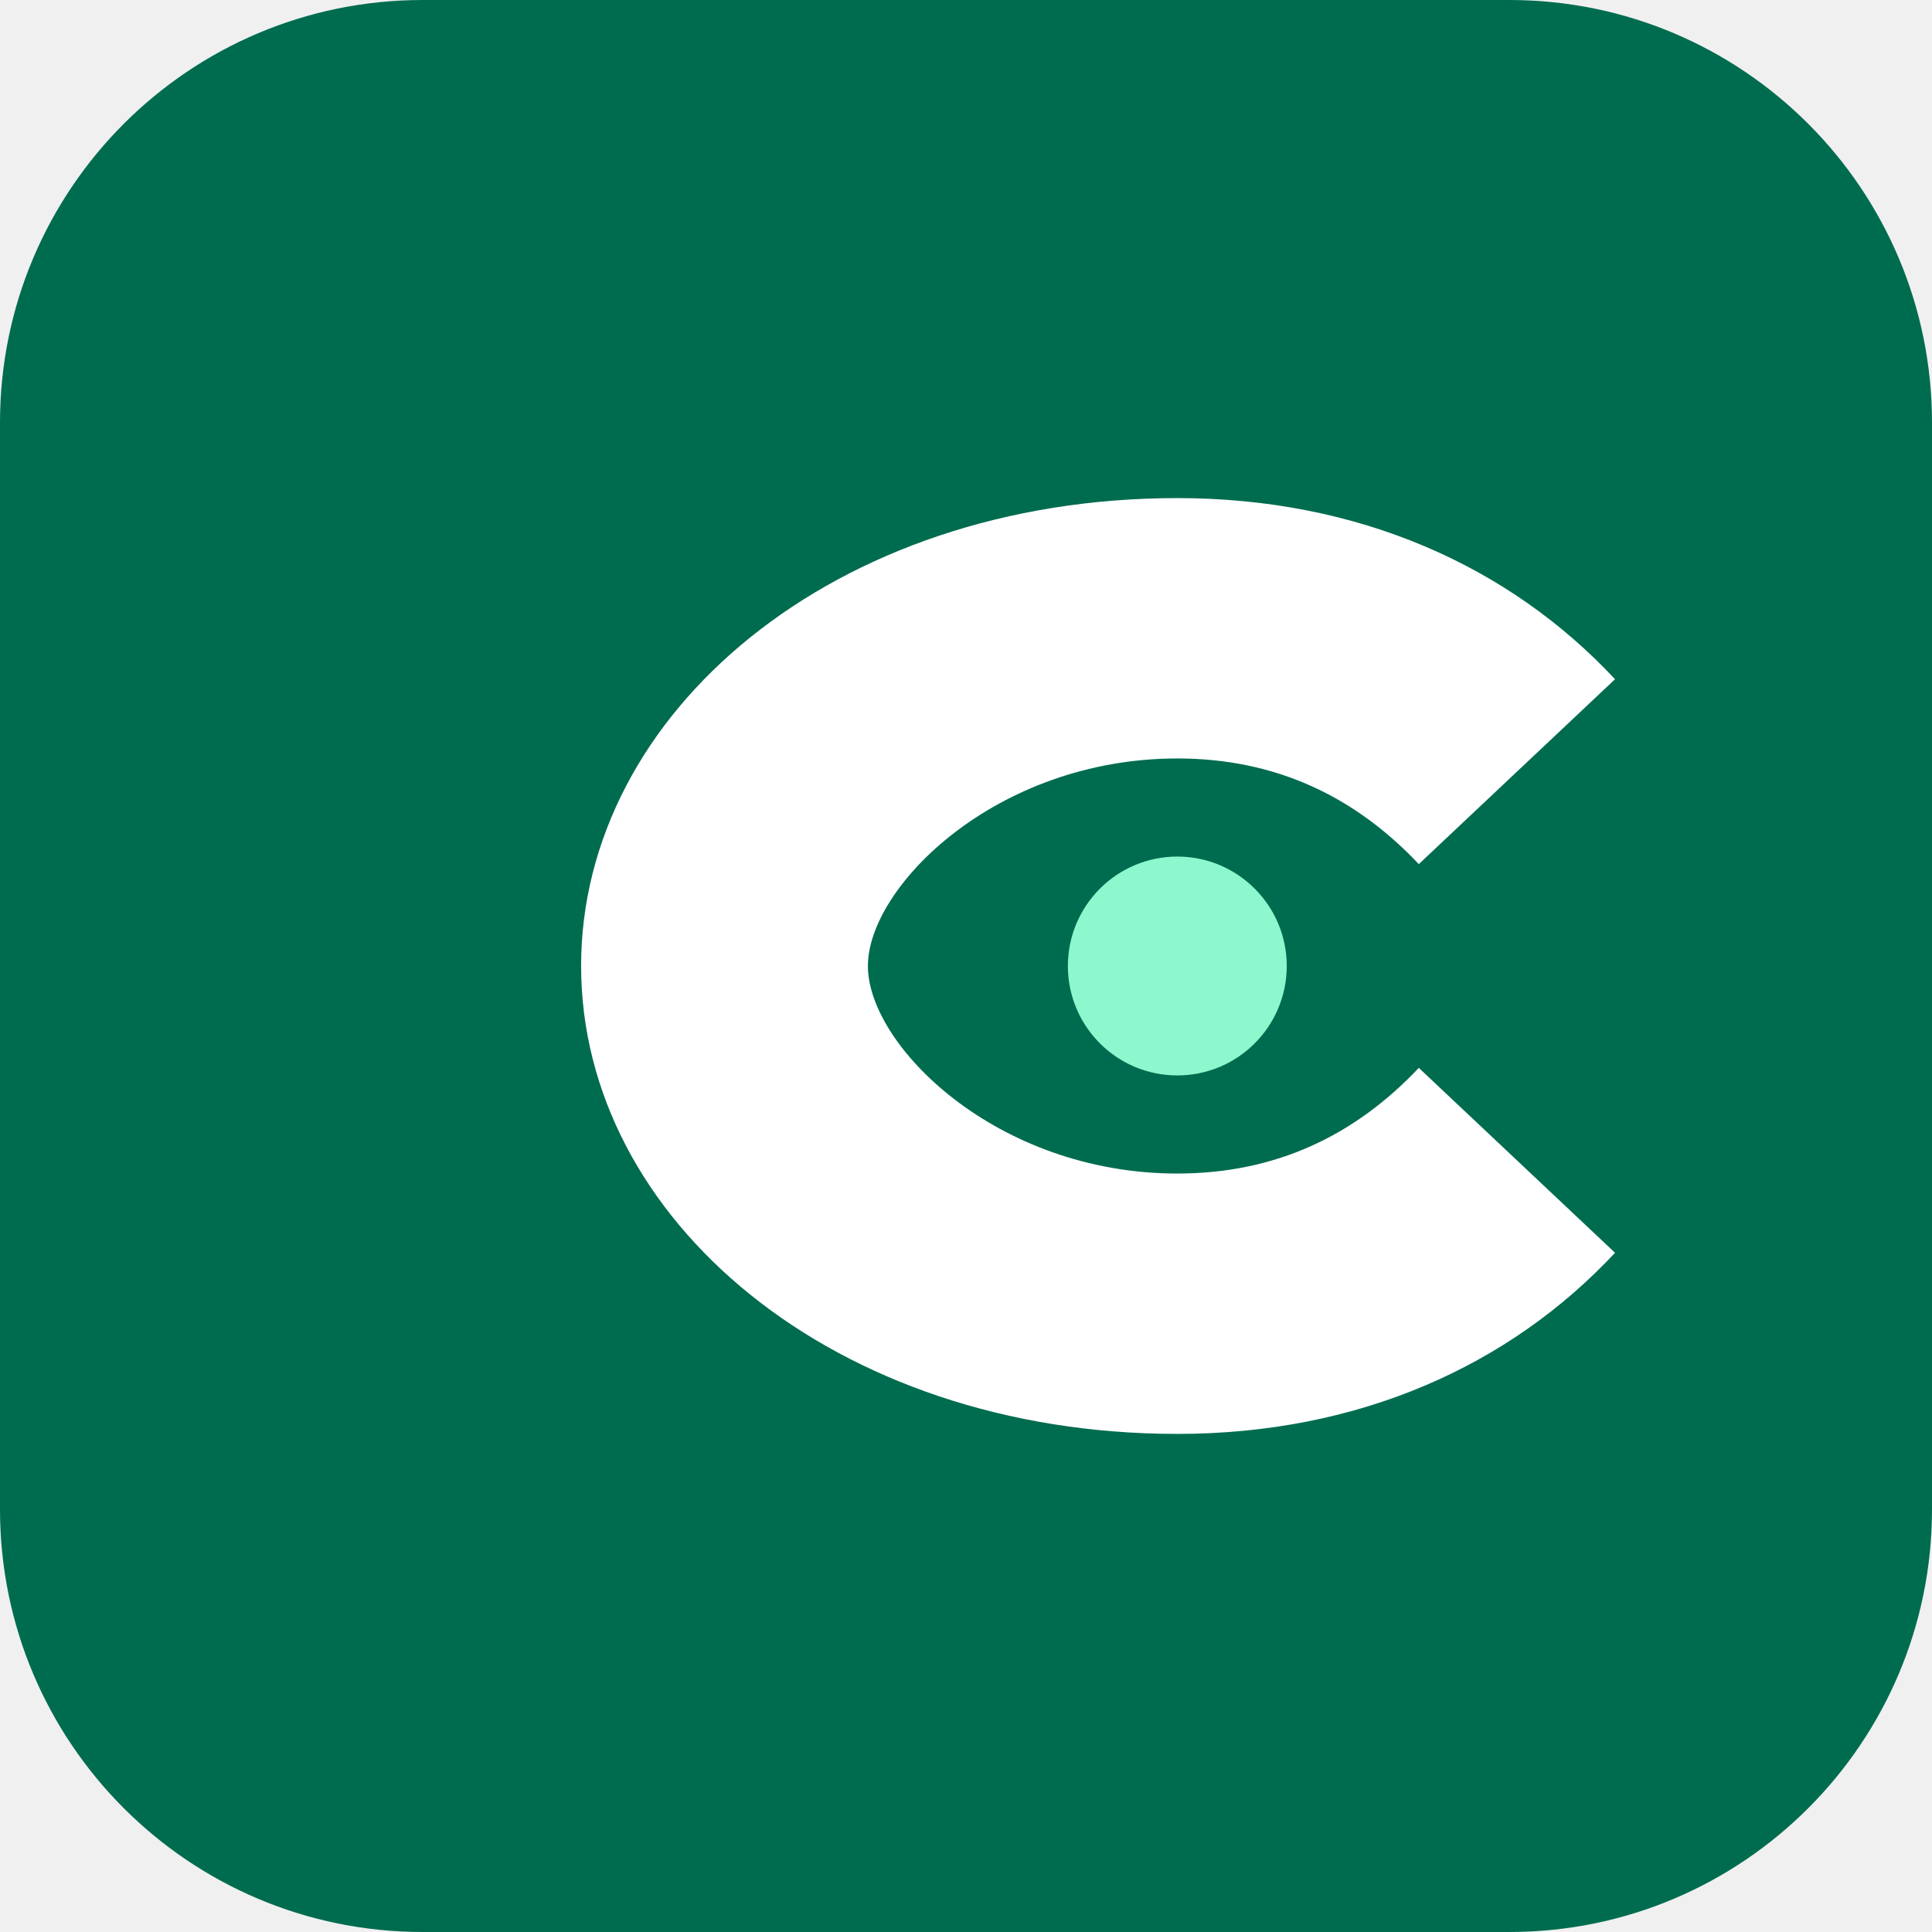
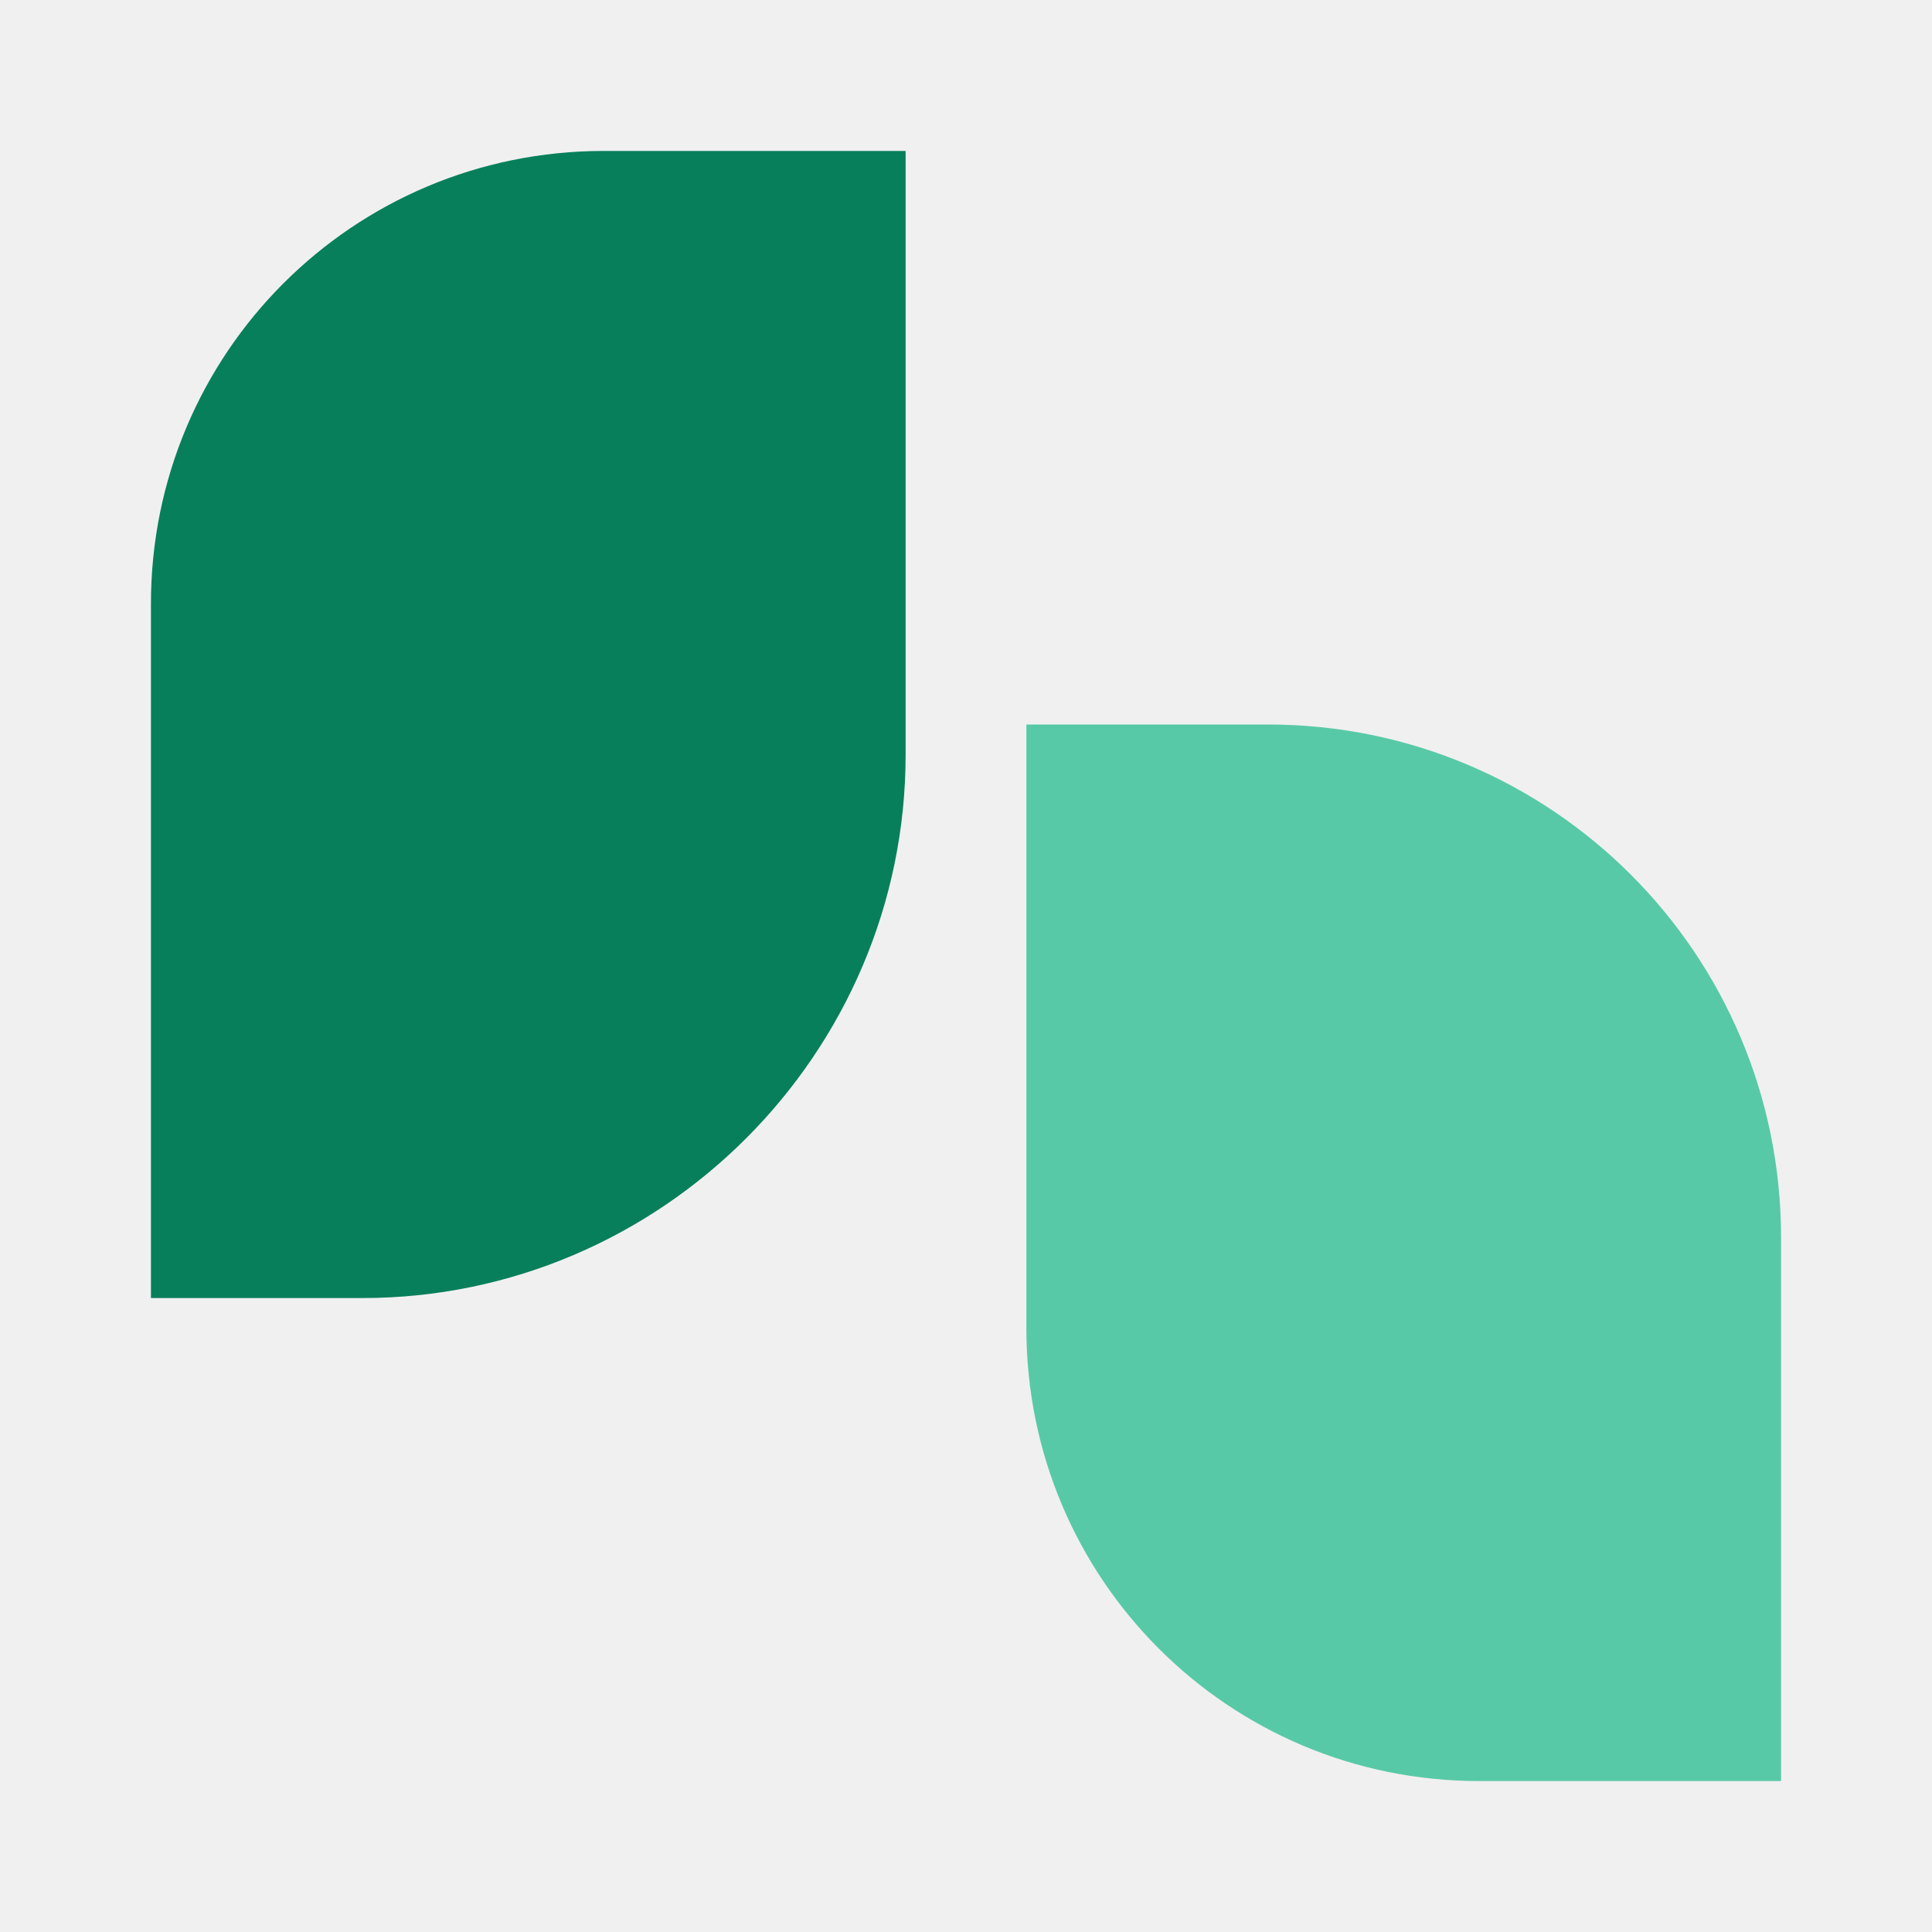
- <svg xmlns="http://www.w3.org/2000/svg" viewBox="0 0 512 512" role="img" aria-labelledby="title">
-   <rect width="512" height="512" rx="112" fill="#006c4f" />
-   <path fill="#ffffff" d="M312 132c48 0 88 18 116 48l-52 49c-17-18-38-28-64-28-48 0-82 34-82 55s34 55 82 55c26 0 47-10 64-28l52 49c-28 30-68 48-116 48-91 0-158-57-158-124s67-124 158-124Z" />
-   <circle cx="312" cy="256" r="29" fill="#8df8cd" />
+ <svg xmlns="http://www.w3.org/2000/svg" viewBox="0 0 64 64" role="img" aria-labelledby="title">
+   <path fill="#087f5b" d="M30 5H20C11.7 5 5 11.7 5 20v23h7c9.9 0 18-8.1 18-18V5Z" />
+   <path fill="#58c9a6" d="M34 24h8c9.4 0 17 7.6 17 17v18H49c-8.3 0-15-6.7-15-15V24Z" />
</svg>
